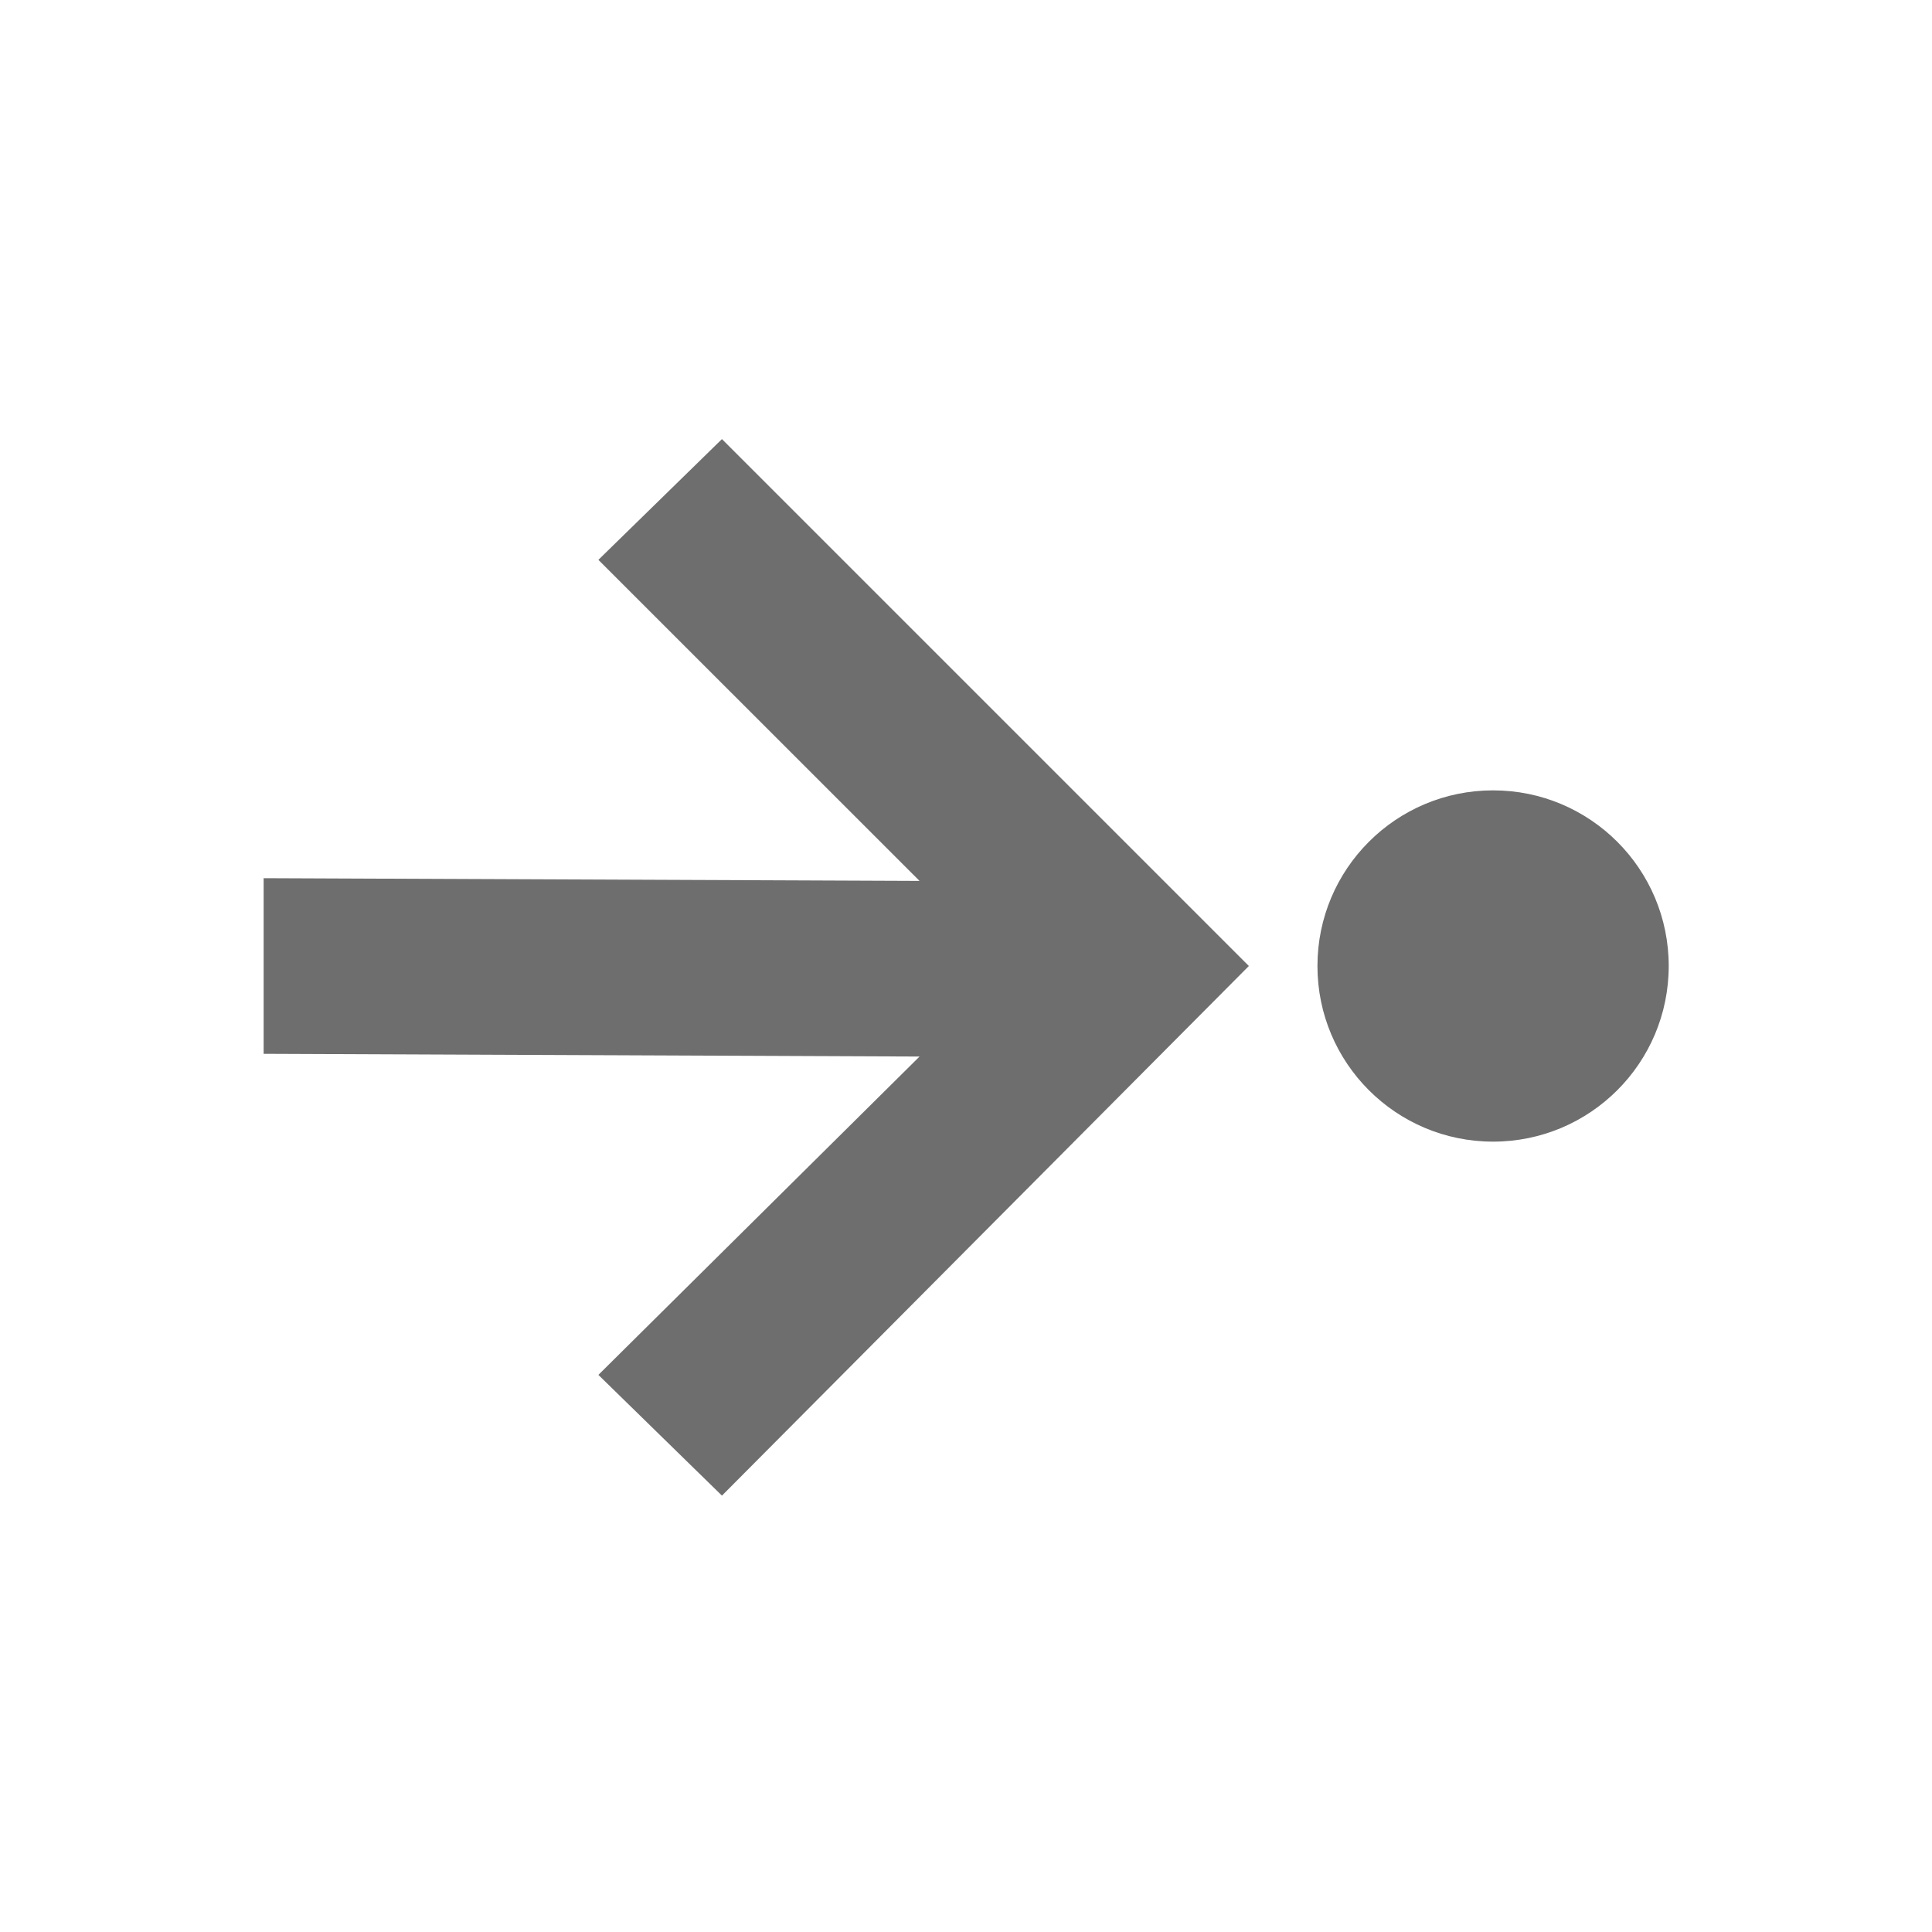
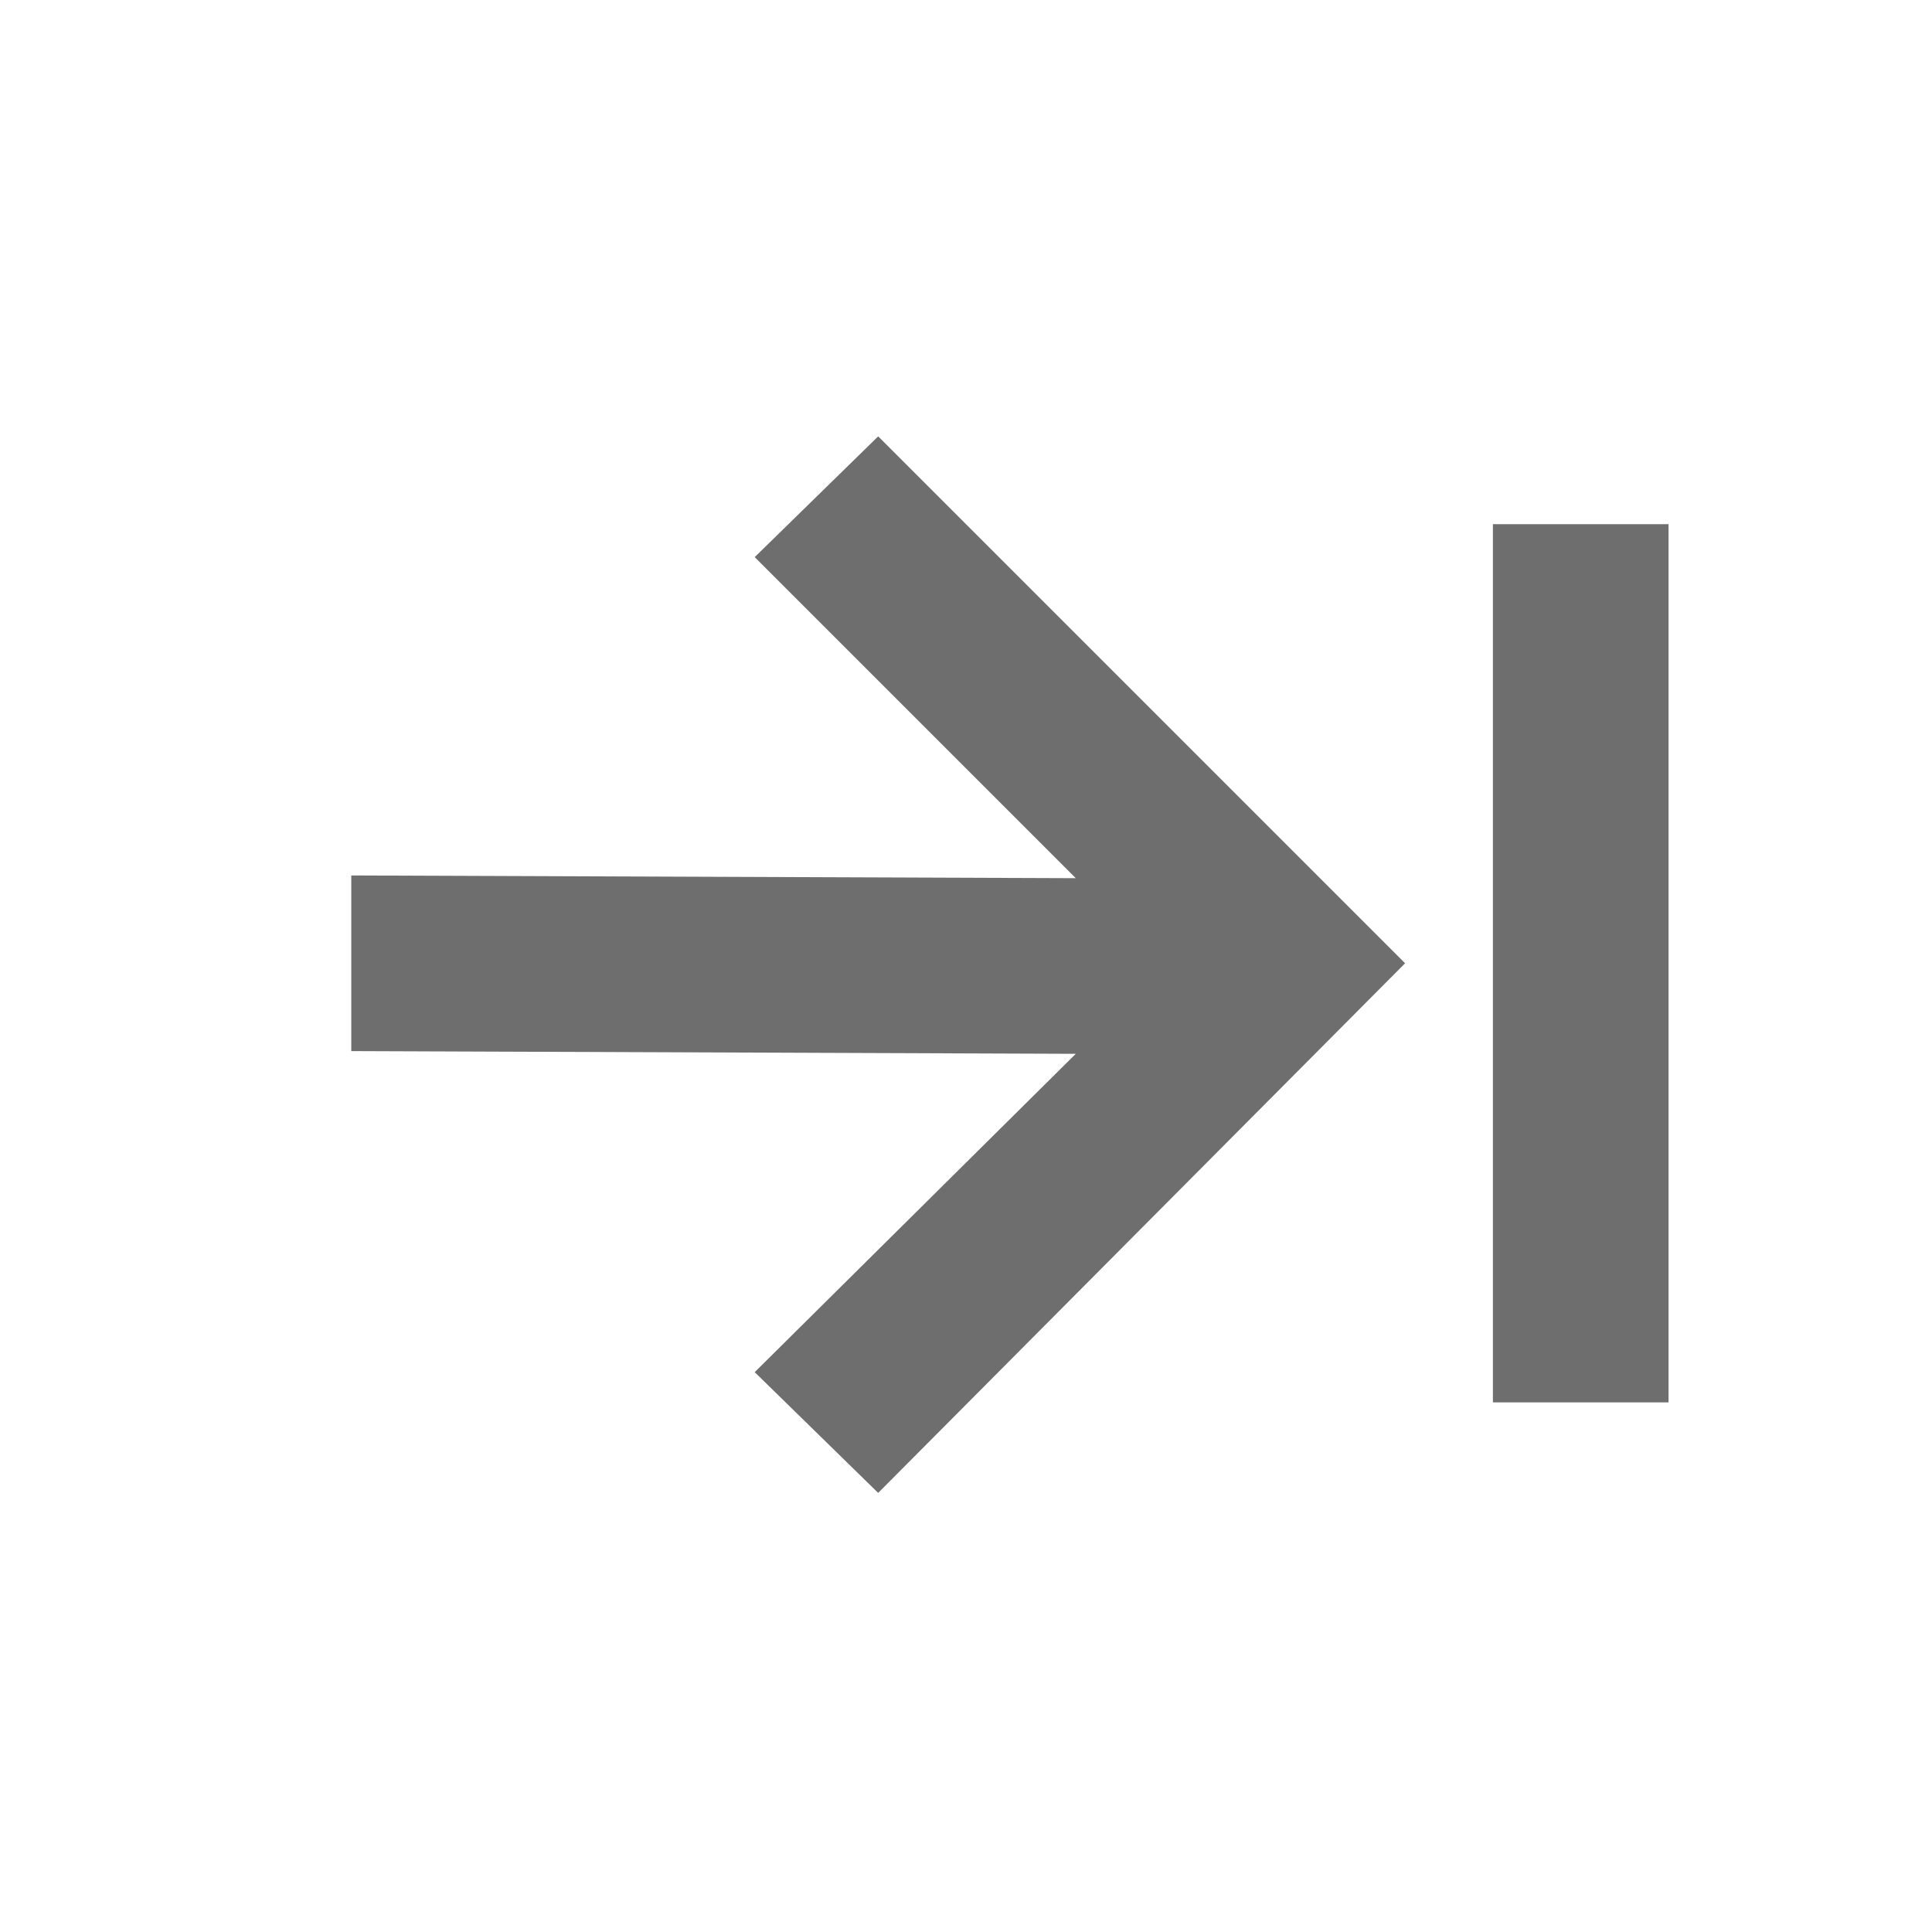
- <svg xmlns="http://www.w3.org/2000/svg" width="22" height="22" viewBox="0 0 22 22">
-   <defs>
+ <svg xmlns="http://www.w3.org/2000/svg" width="22" height="22" viewBox="0 0 22 22" version="1.1" id="svg7">
+   <defs id="defs3">
    <style id="current-color-scheme" type="text/css">
   .ColorScheme-Text { color:#6e6e6e; } .ColorScheme-Highlight { color:#5294e2; }
  </style>
  </defs>
-   <path style="fill:currentColor" class="ColorScheme-Text" d="M 5.221 2 L 3.814 3.375 L 7.471 7.031 L 0.002 7 L 0.002 9 L 7.471 9.031 L 3.814 12.656 L 5.221 14.031 L 11.221 8 L 5.221 2 z M 14.002 6 C 12.897 6 12.002 6.895 12.002 8 C 12.002 9.105 12.897 10 14.002 10 C 15.107 10 16.002 9.105 16.002 8 C 16.002 6.895 15.107 6 14.002 6 z" transform="translate(3 3)" />
+   <path style="fill:#6e6e6e;fill-opacity:1" d="m 10,4.969 -1.406,1.375 L 12.25,10 4,9.969 V 11.969 L 12.25,12 8.594,15.625 10,17 16,10.969 Z m 7,1 V 15.969 h 2 V 5.969 Z" id="path5849" />
</svg>
